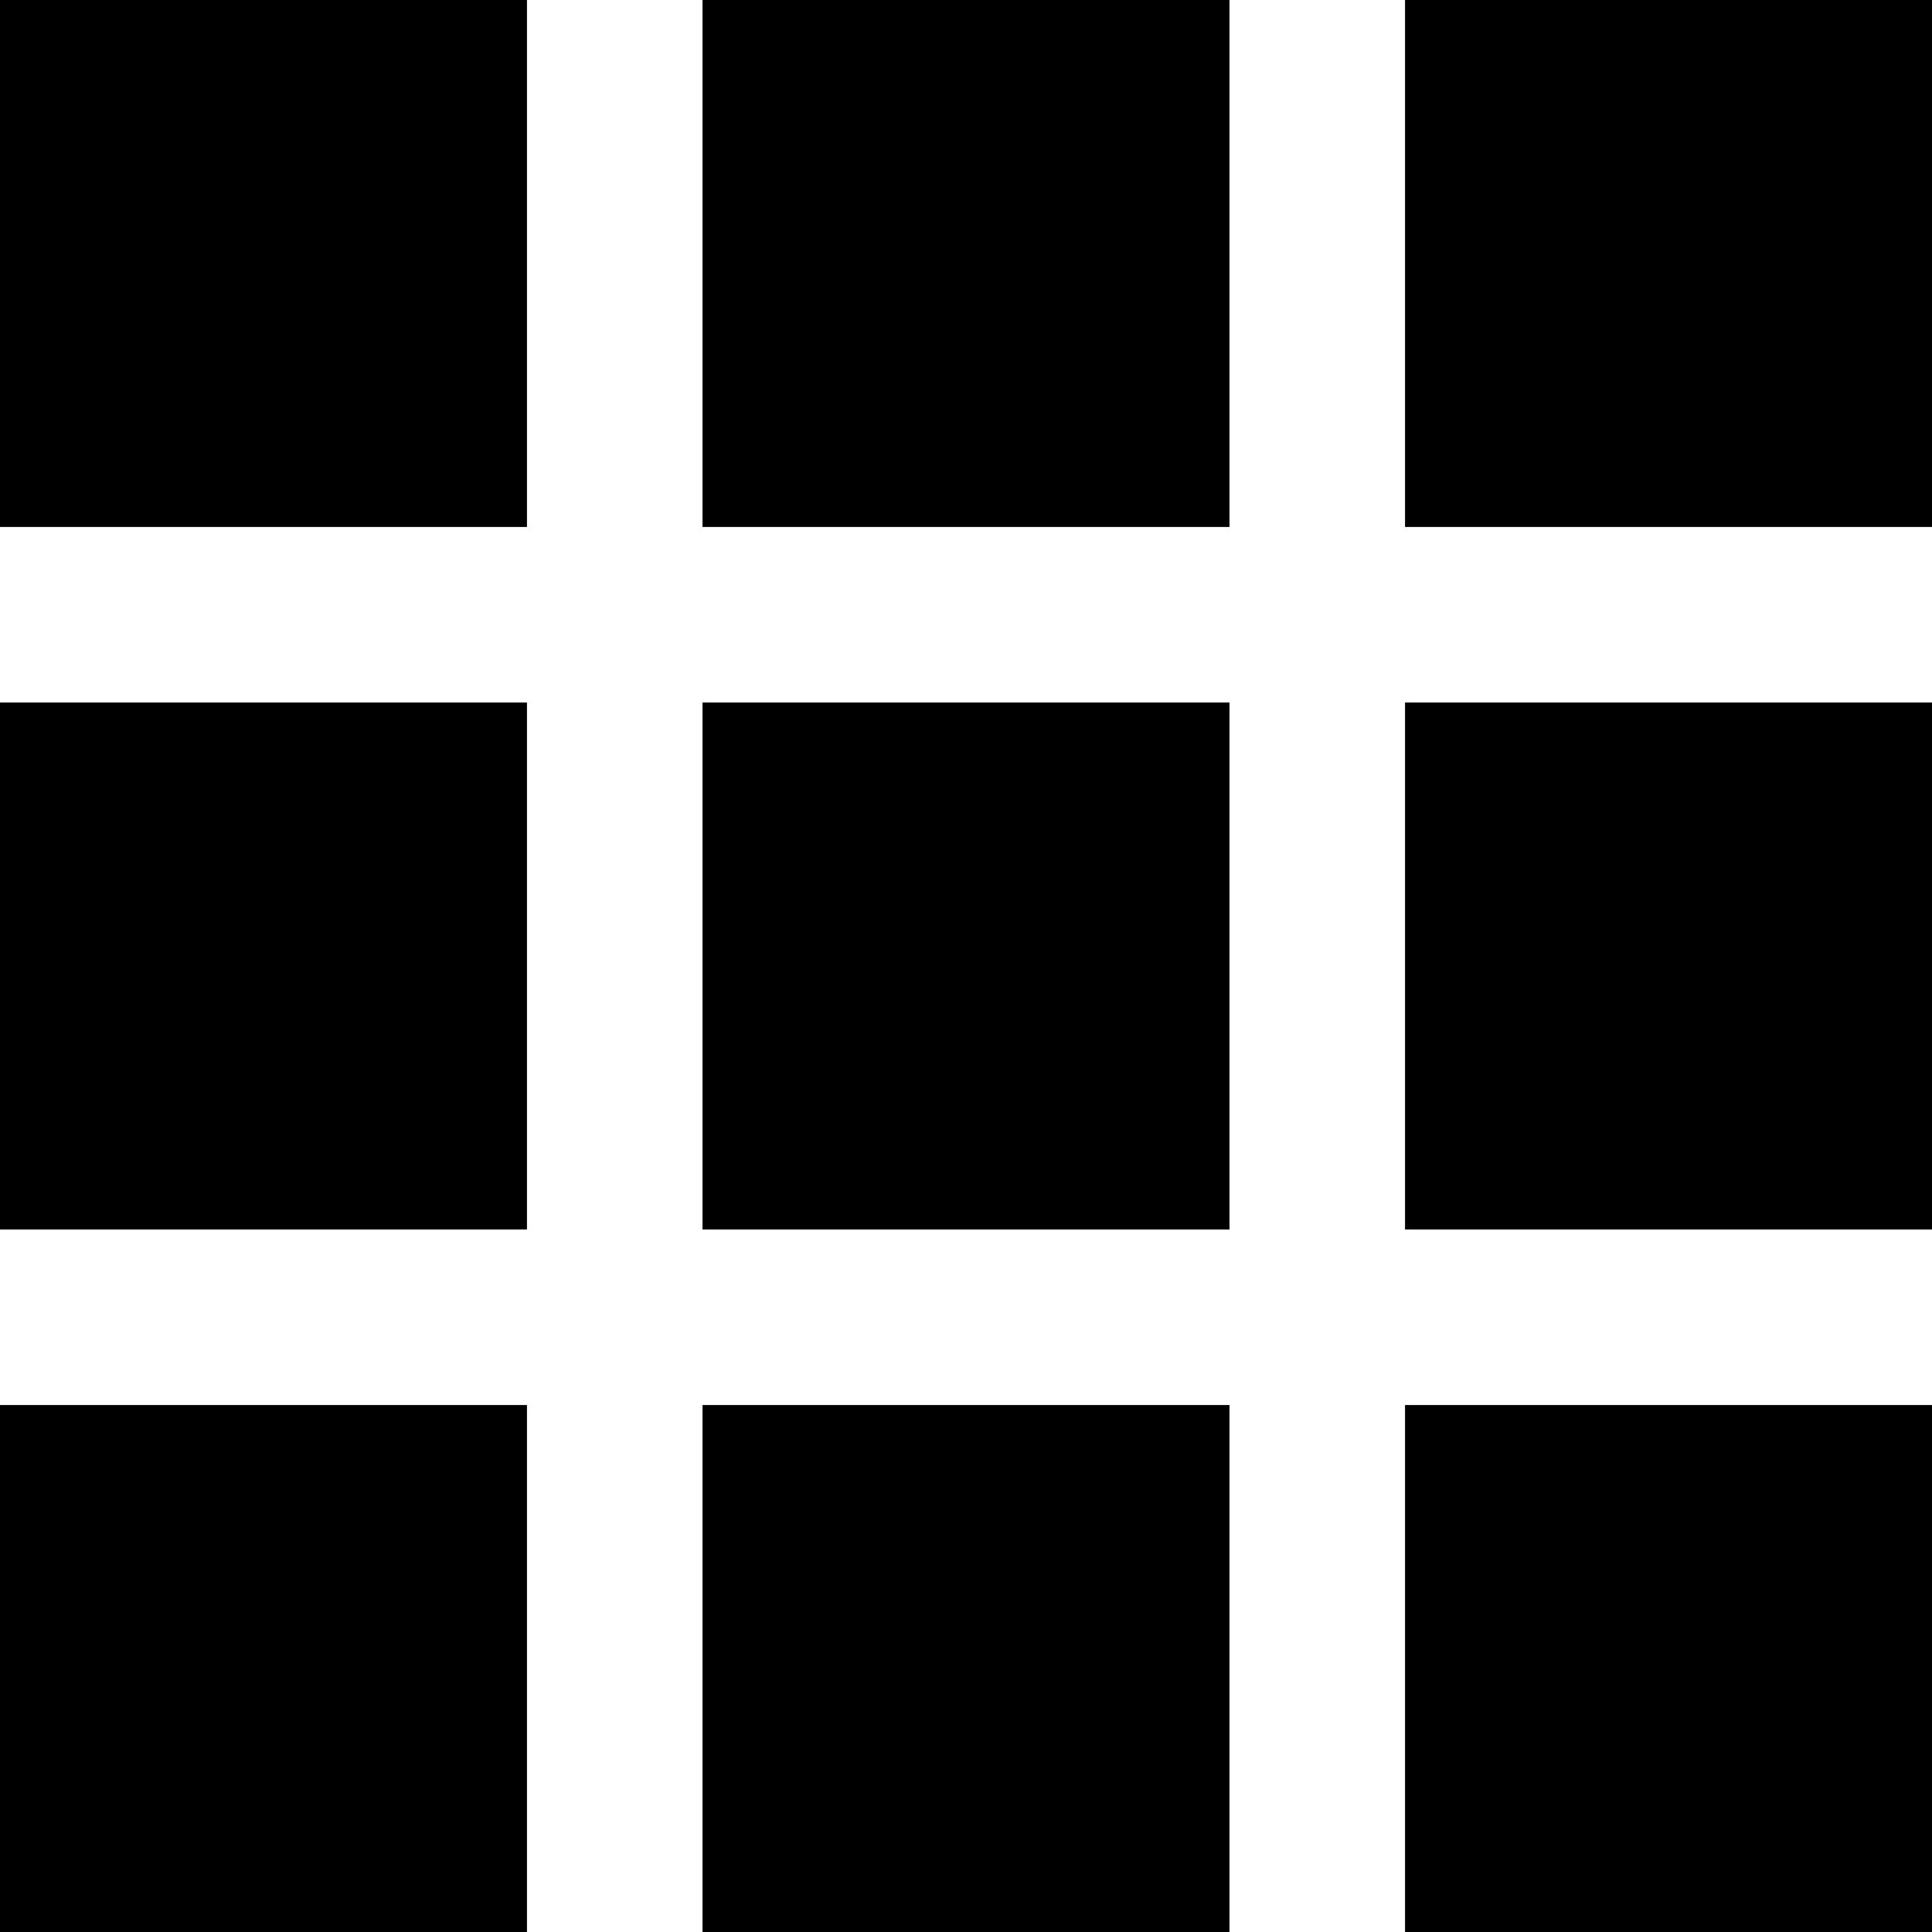
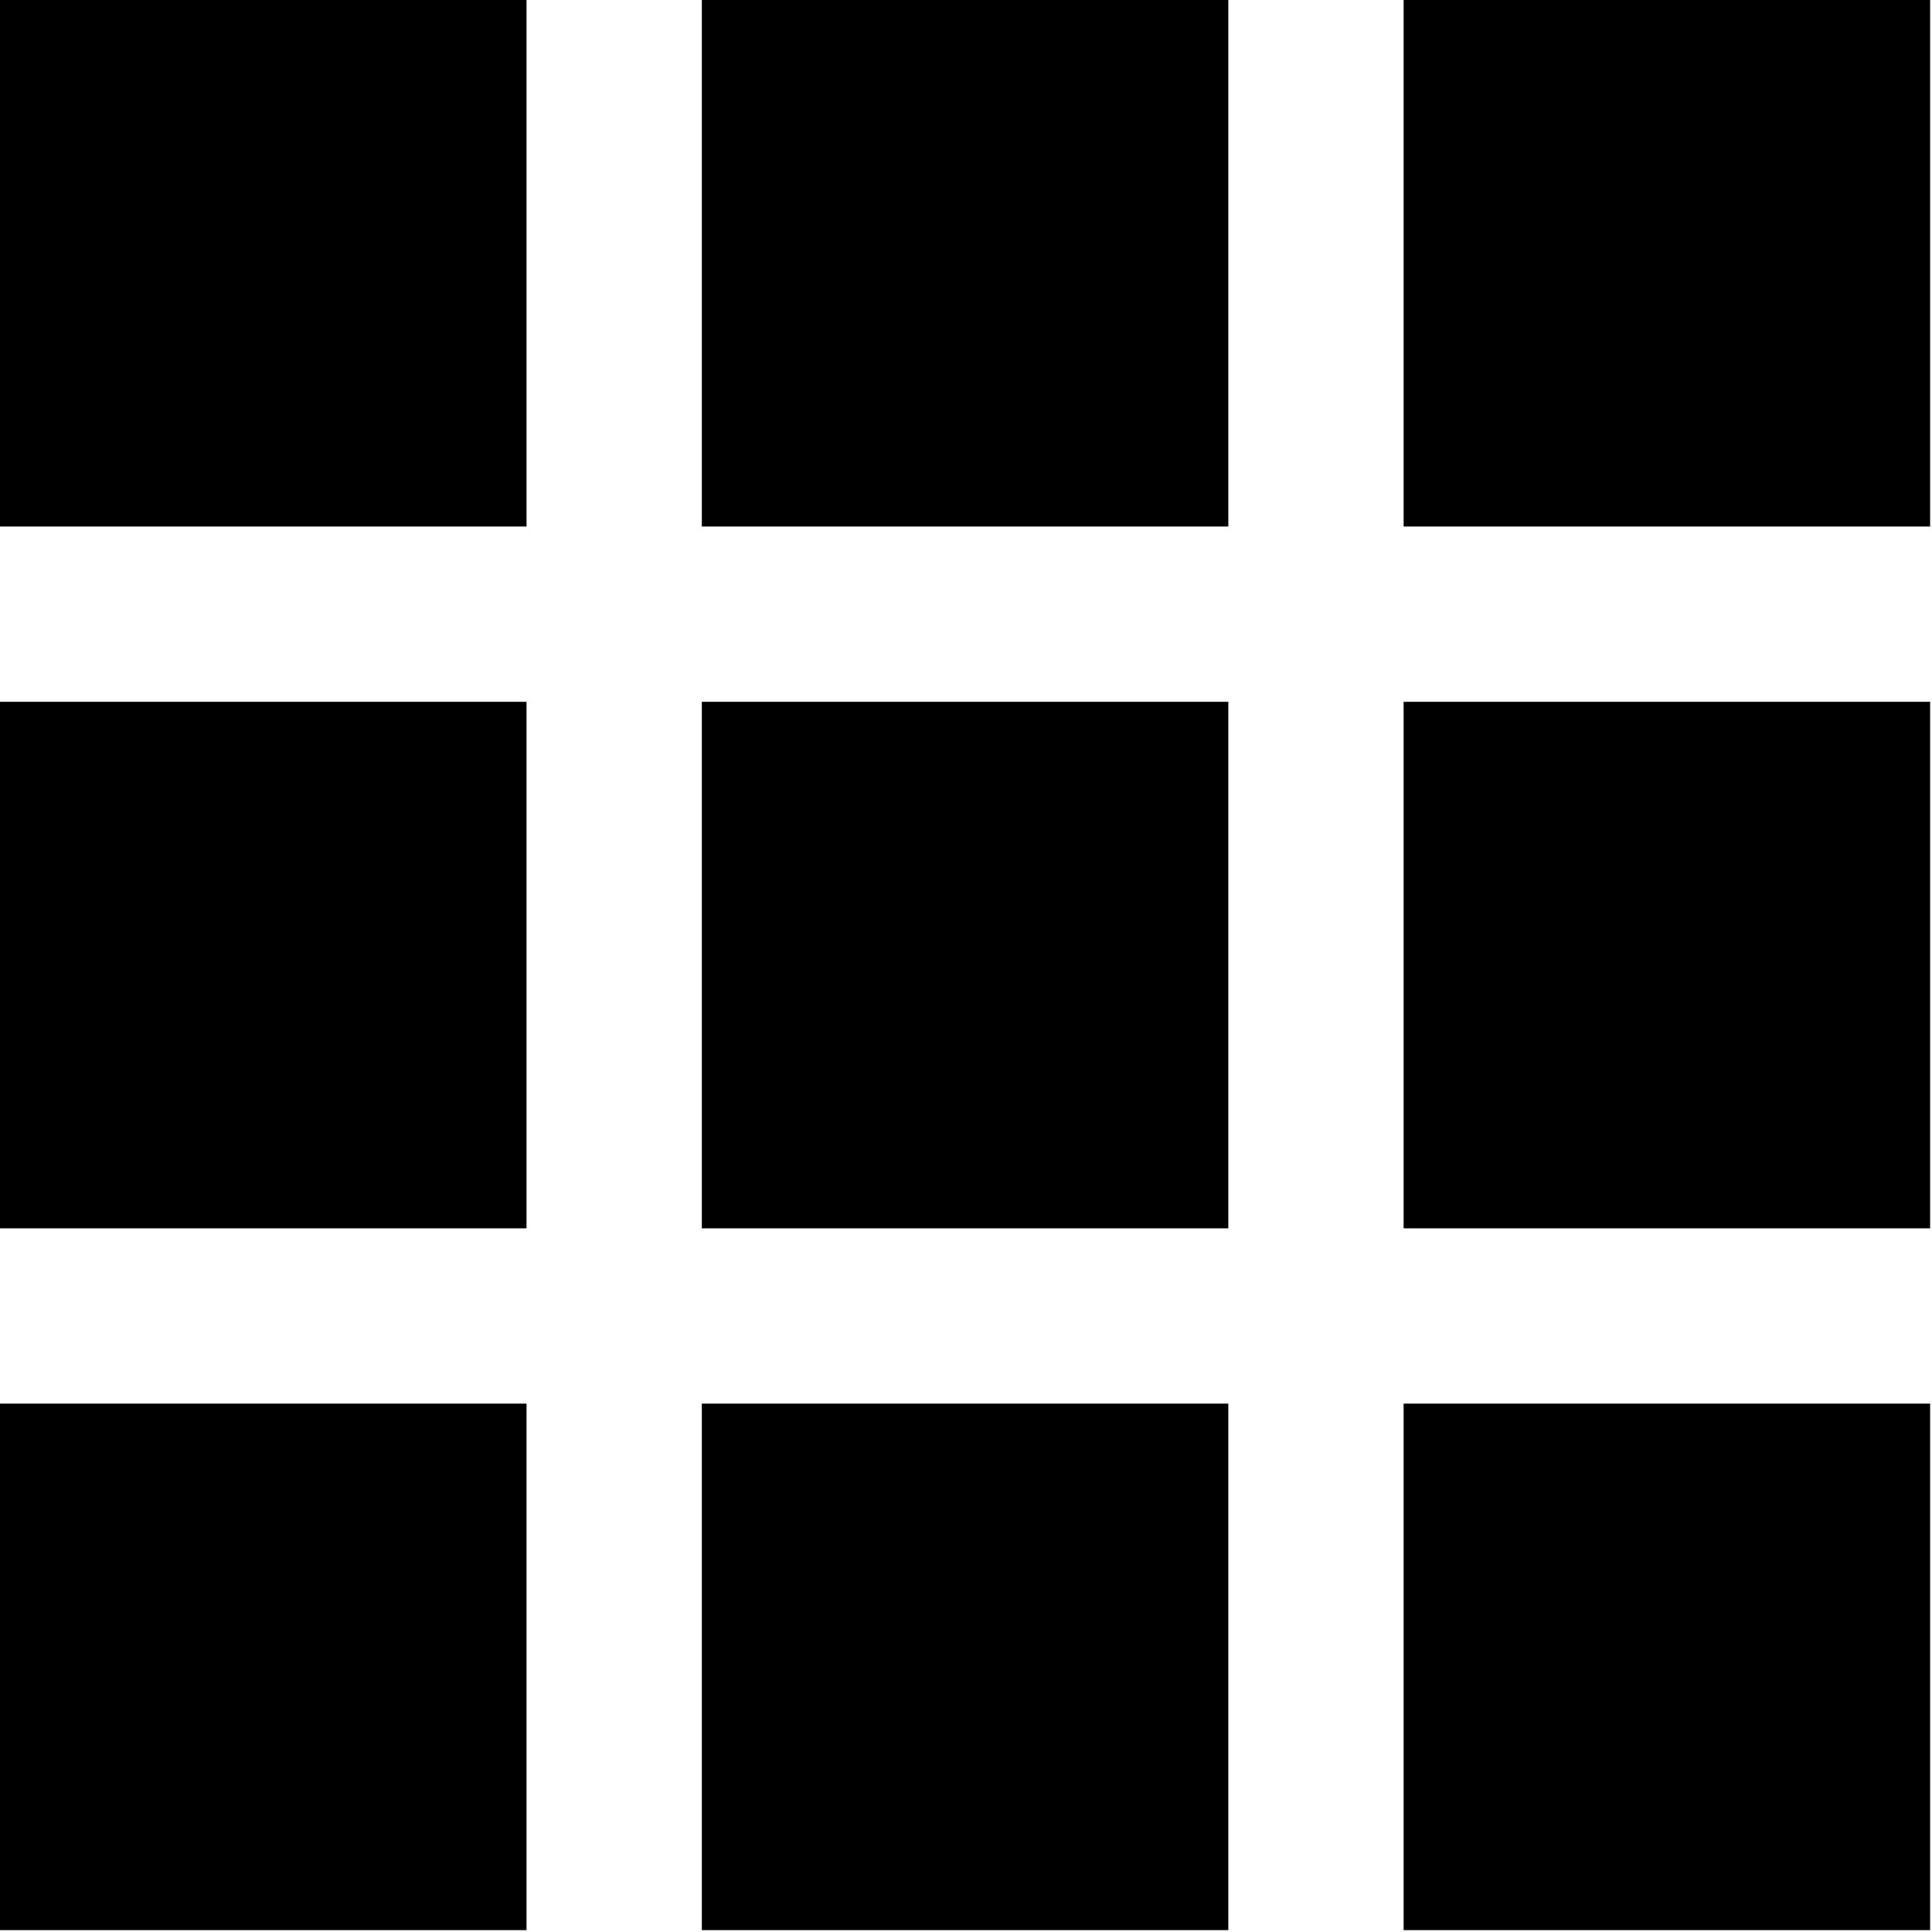
- <svg xmlns="http://www.w3.org/2000/svg" viewBox="0 0 12.7 12.7">
-   <path d="M0 0h3.464v3.464H0zM4.618 0h3.464v3.464H4.618zM9.236 0H12.7v3.464H9.236zM0 4.618h3.464v3.464H0zM4.618 4.618h3.464v3.464H4.618zM9.236 4.618H12.7v3.464H9.236zM0 9.236h3.464V12.7H0zM4.618 9.236h3.464V12.7H4.618zM9.236 9.236H12.7V12.7H9.236z" />
+ <svg xmlns="http://www.w3.org/2000/svg" viewBox="0 0 128 128">
+   <path d="M0 0h34.883v34.883H0zM46.497 0h34.883v34.883H46.497zM92.993 0H127.876v34.883H92.993zM0 46.497h34.883v34.883H0zM46.497 46.497h34.883v34.883H46.497zM92.993 46.497H127.876v34.883H92.993zM0 92.993h34.883V127.876H0zM46.497 92.993h34.883V127.876H46.497zM92.993 92.993H127.876V127.876H92.993z" />
</svg>
